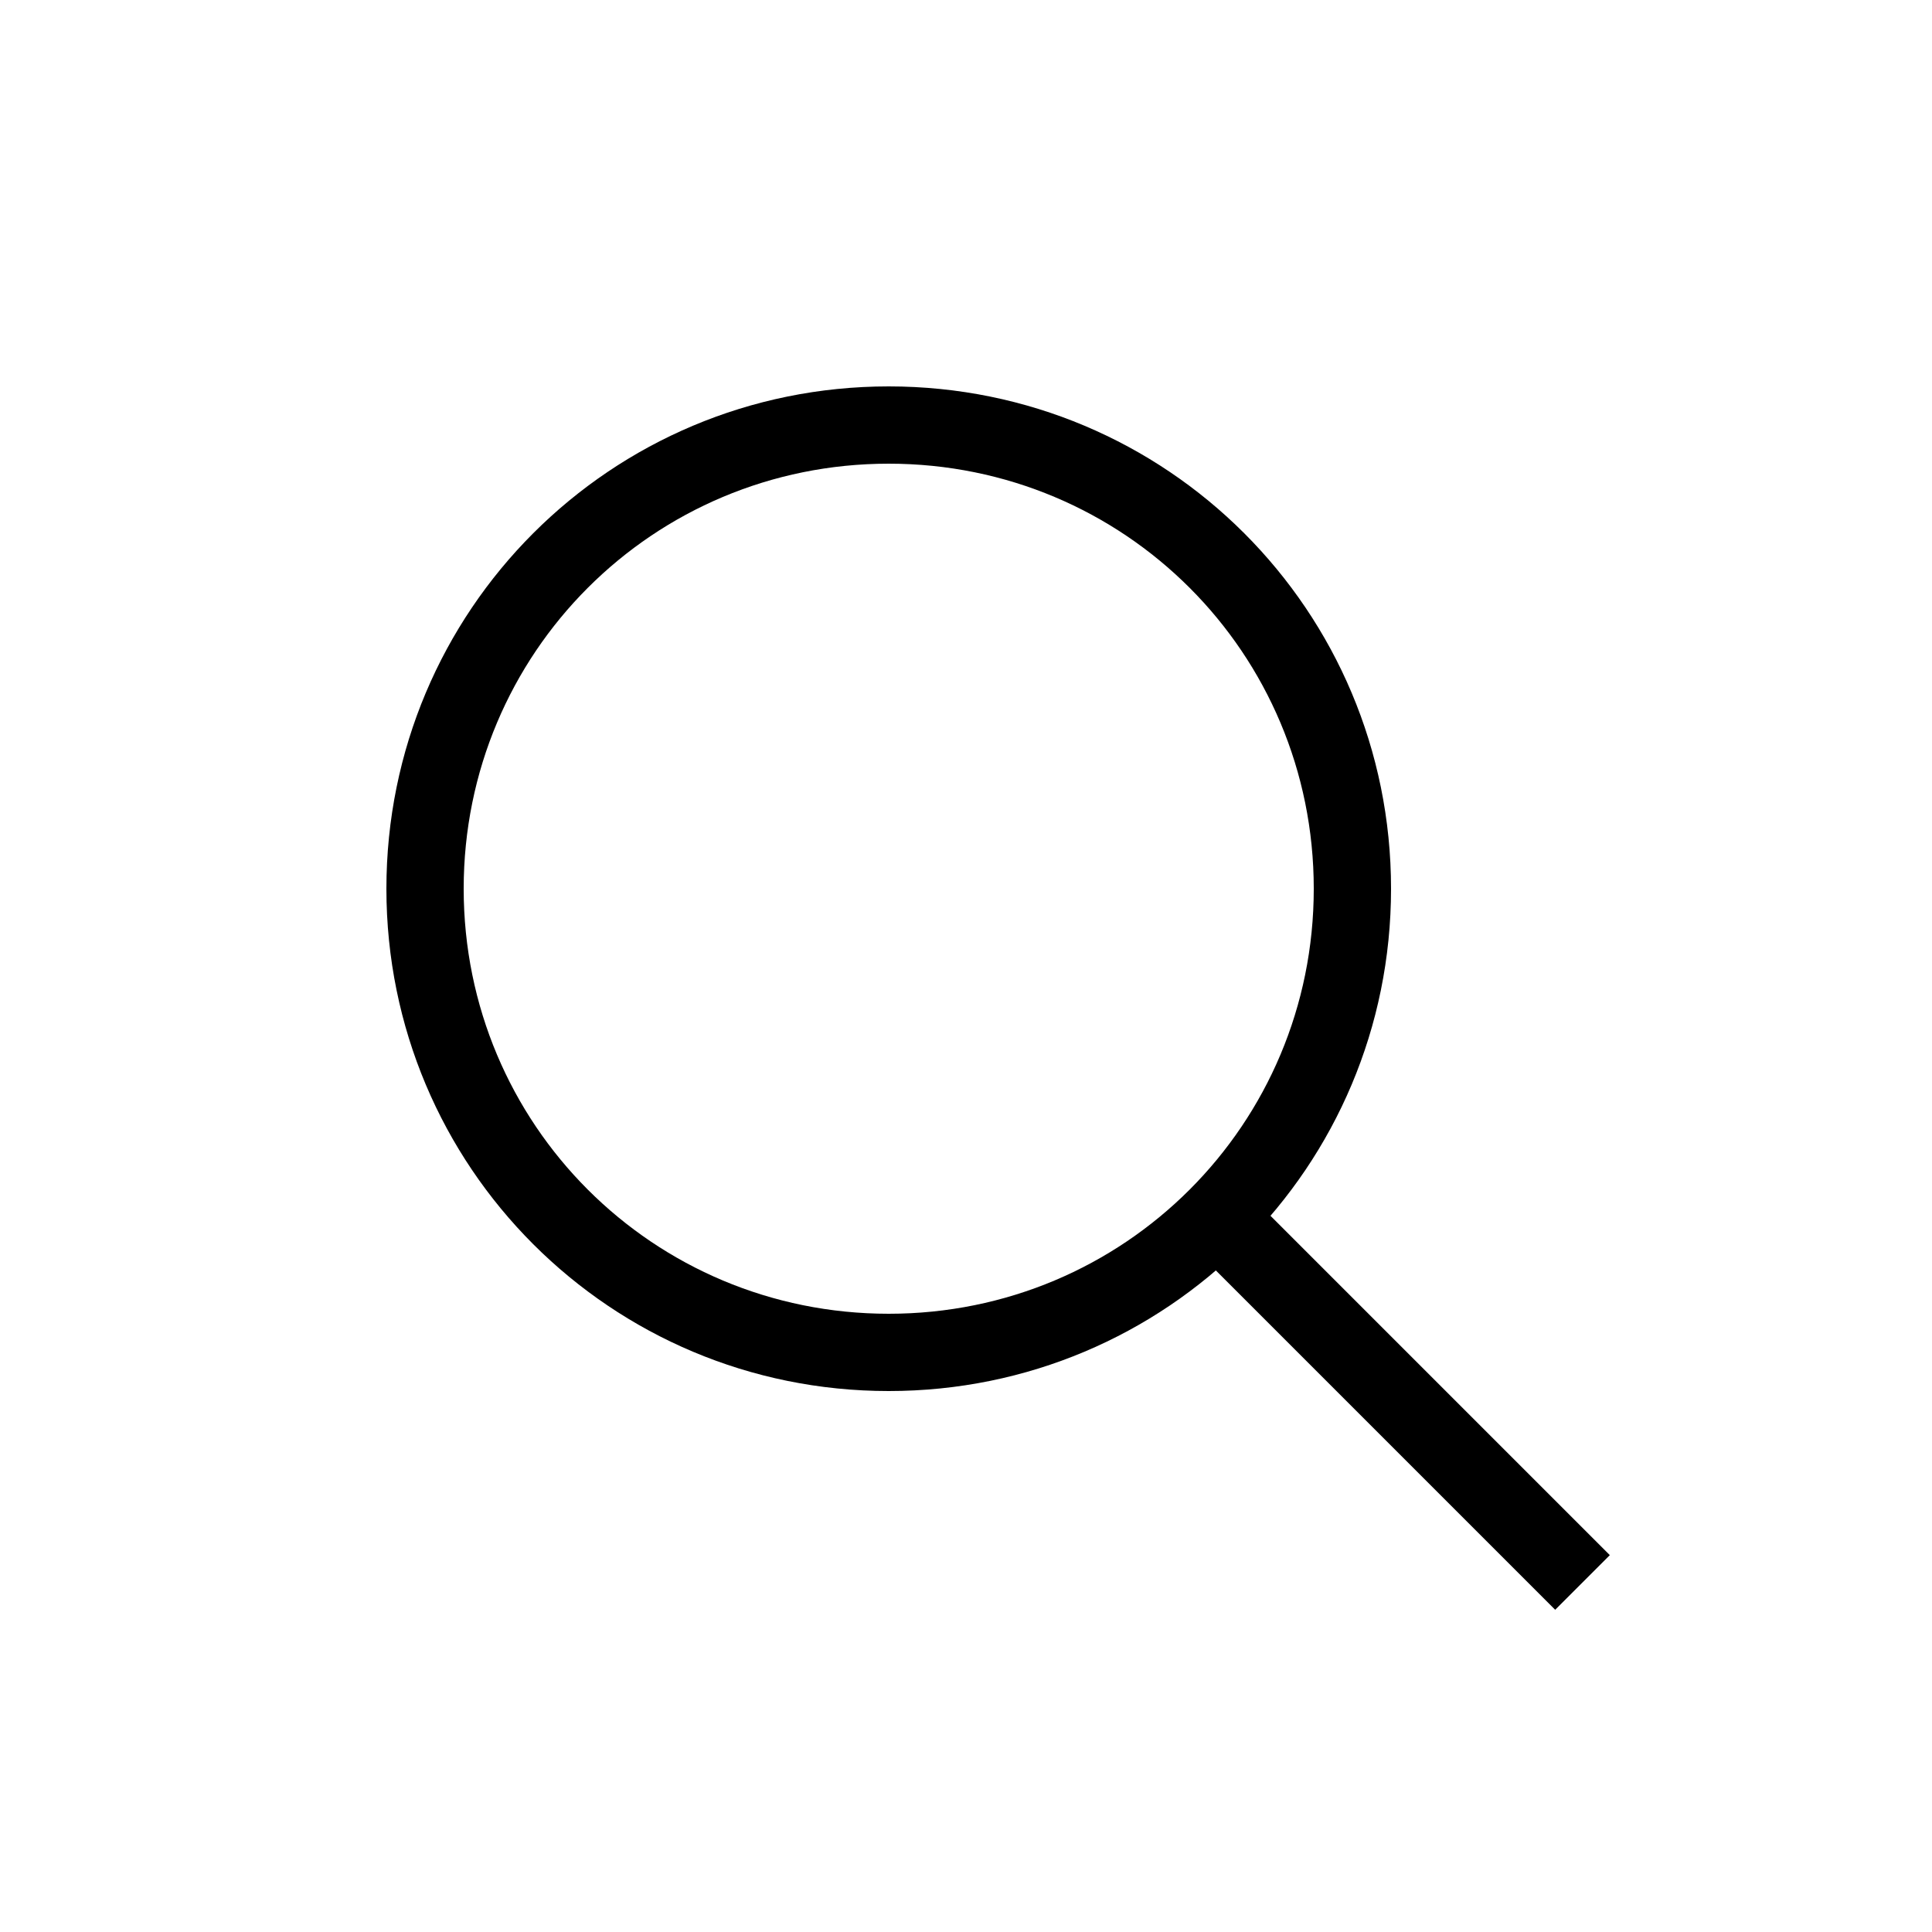
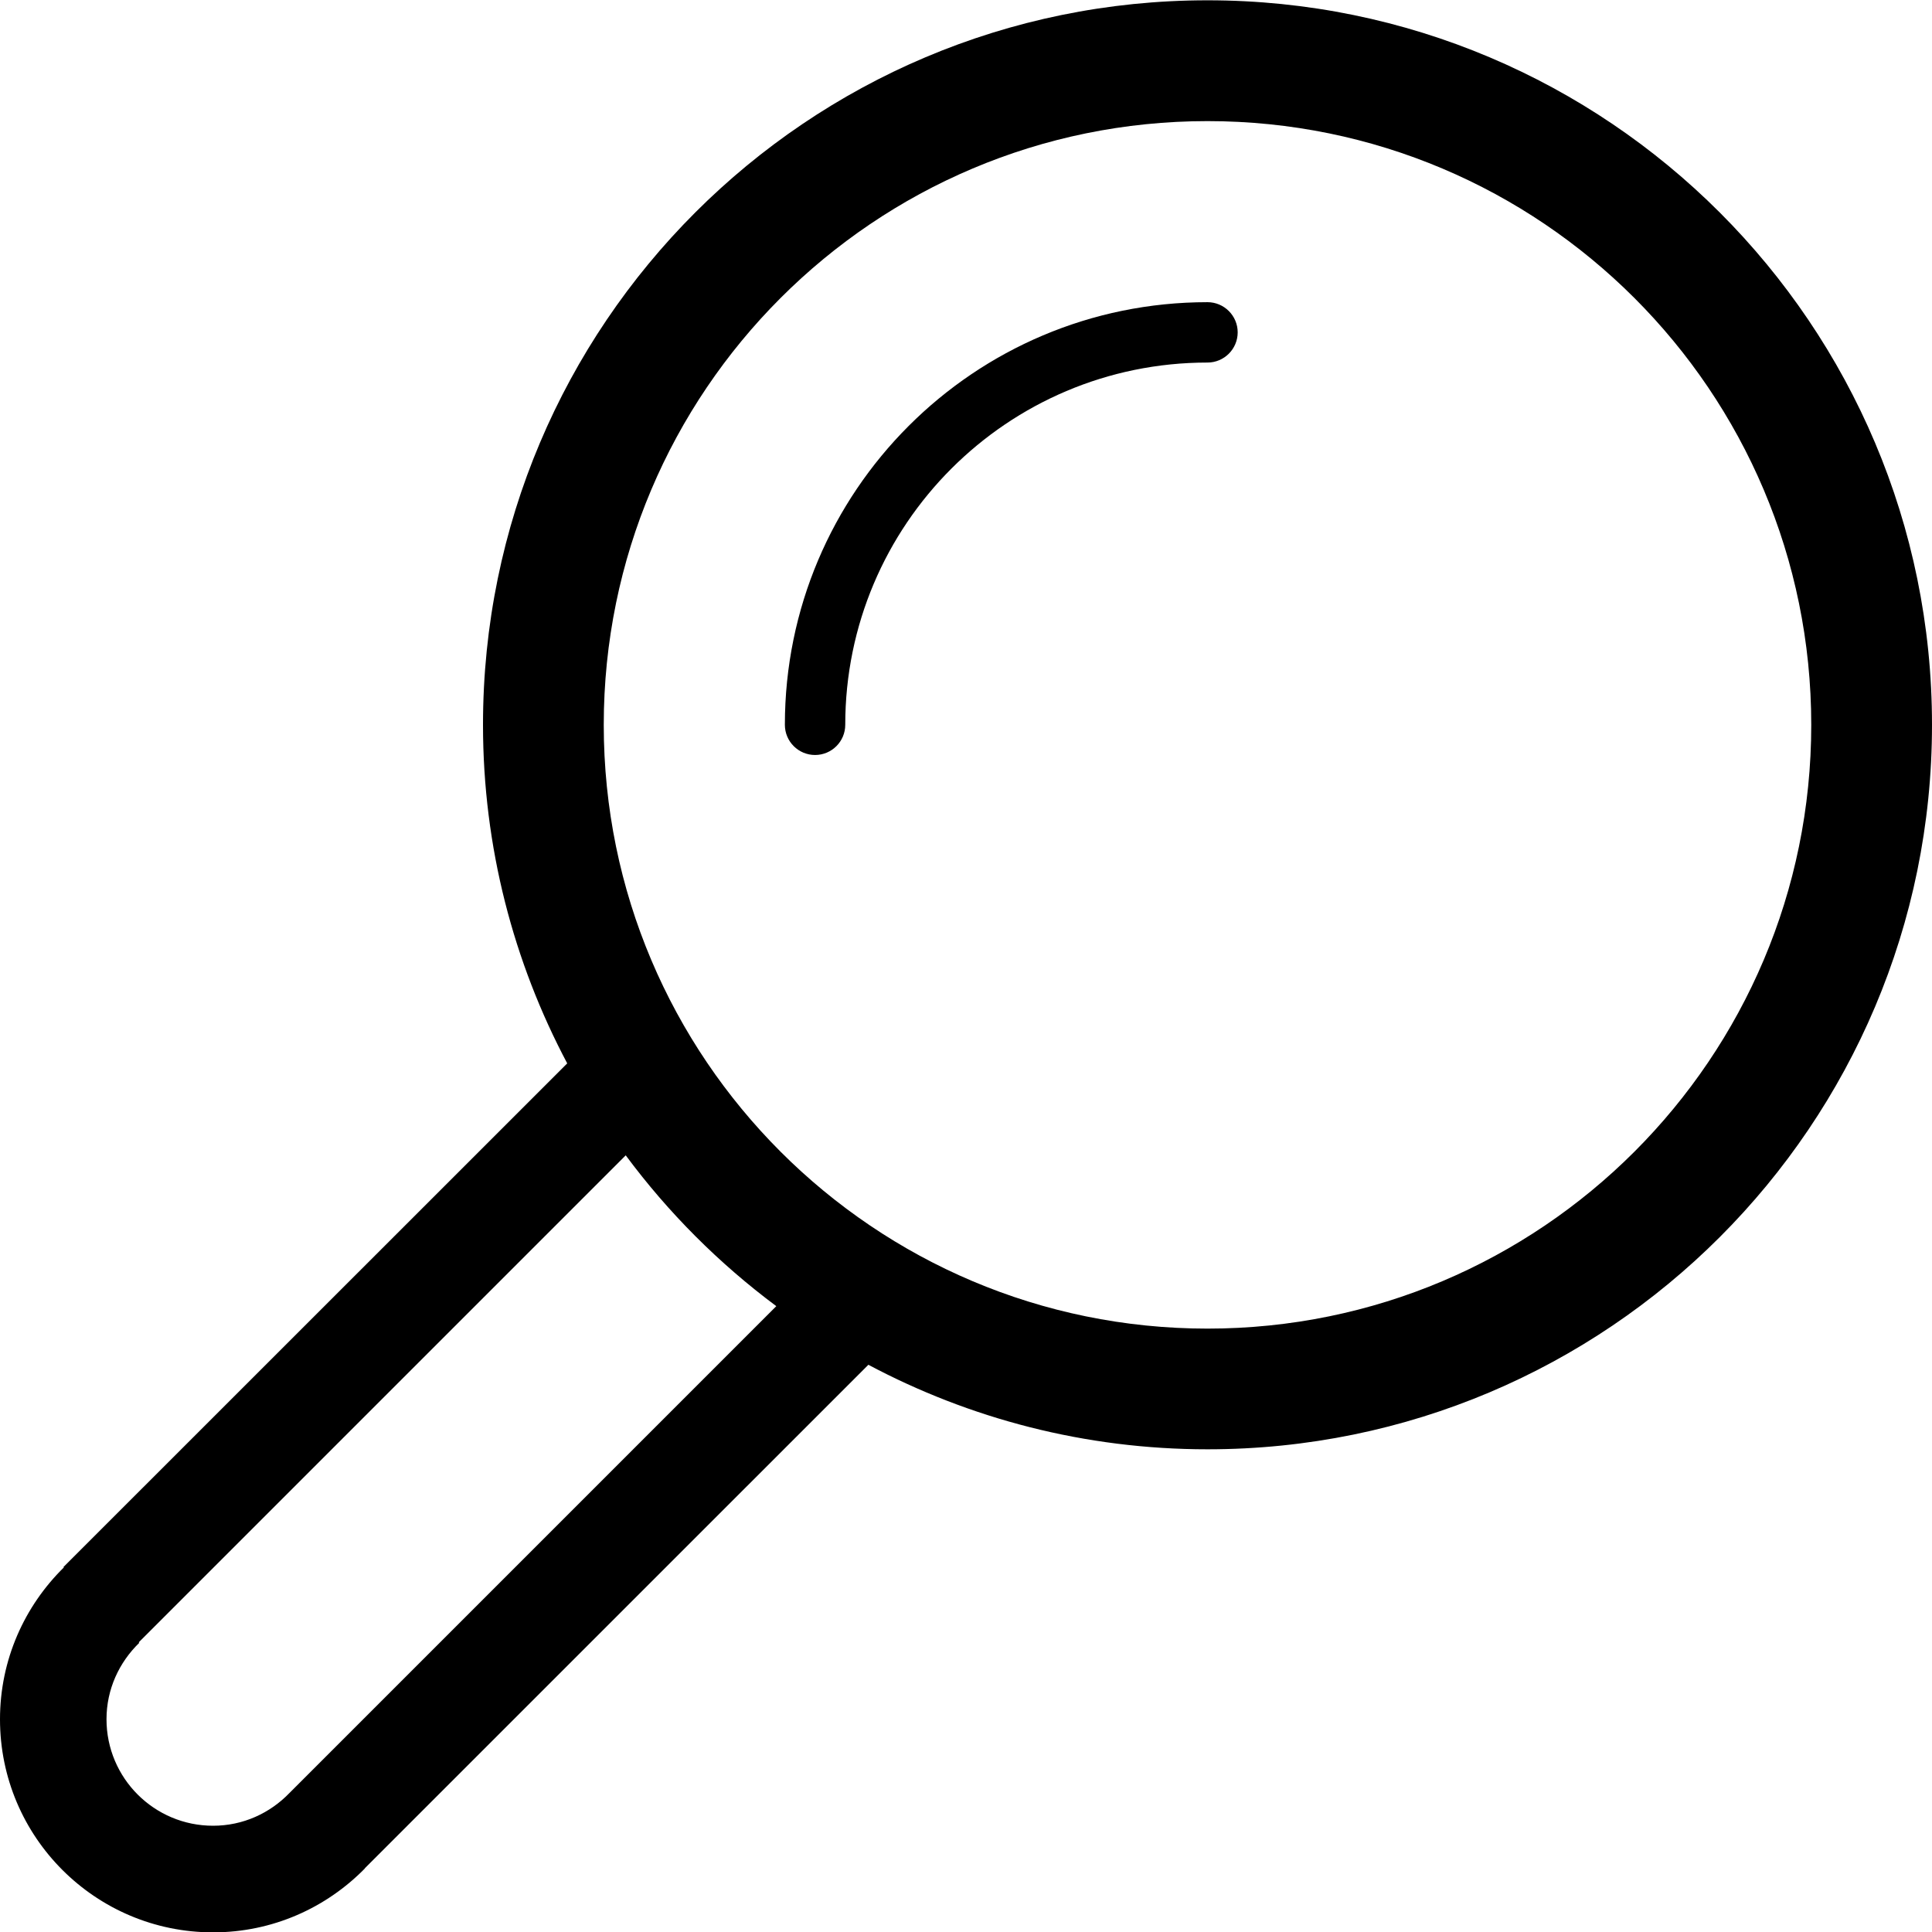
- <svg xmlns="http://www.w3.org/2000/svg" viewBox="0 0 50 50" width="2em" height="2em">
-   <path d="M23 36c-7.2 0-13-5.8-13-13s5.8-13 13-13 13 5.8 13 13-5.8 13-13 13zm0-24c-6.1 0-11 4.9-11 11s4.9 11 11 11 11-4.9 11-11-4.9-11-11-11z" />
-   <path d="M32.682 31.267l8.98 8.98-1.414 1.414-8.98-8.98z" />
+ <svg xmlns="http://www.w3.org/2000/svg" width="1em" height="1em" viewBox="0 0 32 32">
+   <path d="M20,0.005c-6.627,0-12,5.373-12,12c0,2.026,0.507,3.933,1.395,5.608l-8.344,8.342l0.007,0.006 C0.406,26.602,0,27.49,0,28.477c0,1.949,1.58,3.529,3.529,3.529c0.985,0,1.874-0.406,2.515-1.059l-0.002-0.002l8.341-8.34 c1.676,0.891,3.586,1.4,5.617,1.4c6.627,0,12-5.373,12-12C32,5.378,26.627,0.005,20,0.005z M4.795,29.697 c-0.322,0.334-0.768,0.543-1.266,0.543c-0.975,0-1.765-0.789-1.765-1.764c0-0.498,0.21-0.943,0.543-1.266l-0.009-0.008l8.066-8.066 c0.705,0.951,1.545,1.791,2.494,2.498L4.795,29.697z M20,22.006c-5.522,0-10-4.479-10-10c0-5.522,4.478-10,10-10 c5.521,0,10,4.478,10,10C30,17.527,25.521,22.006,20,22.006z" />
+   <path d="M20,5.005c-3.867,0-7,3.134-7,7c0,0.276,0.224,0.5,0.5,0.5s0.5-0.224,0.5-0.5c0-3.313,2.686-6,6-6 c0.275,0,0.5-0.224,0.5-0.5S20.275,5.005,20,5.005z" />
</svg>
